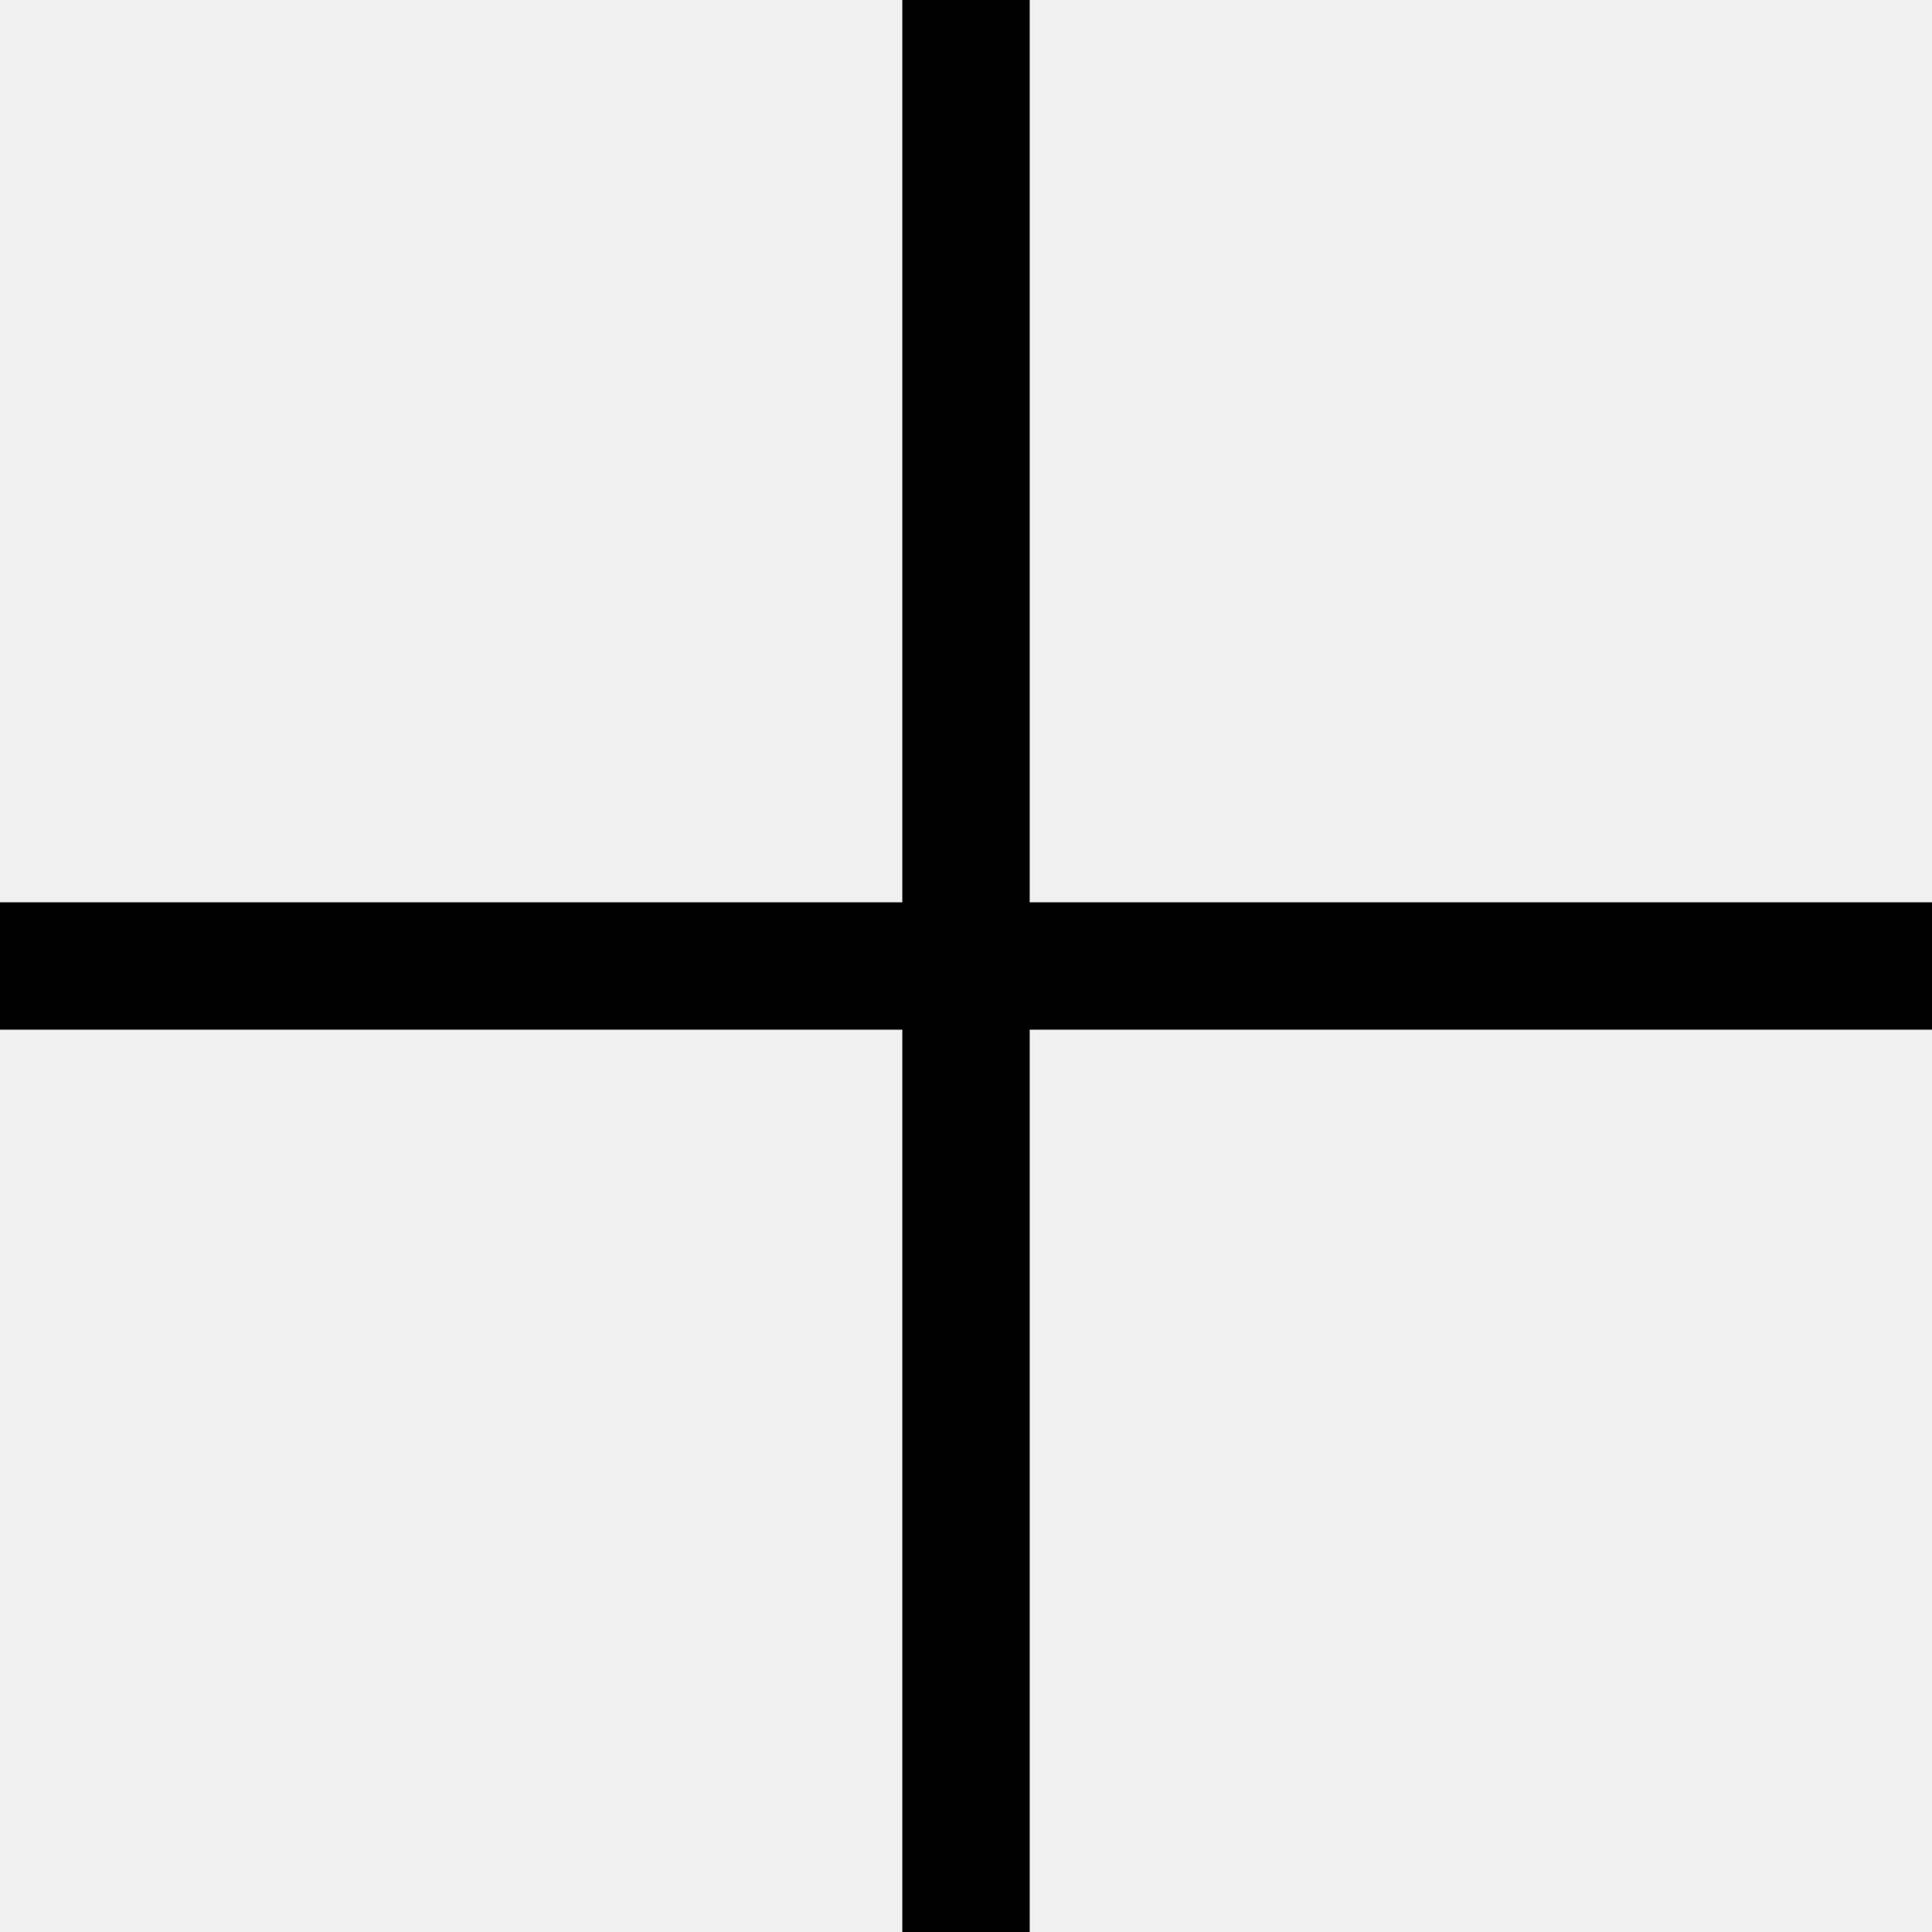
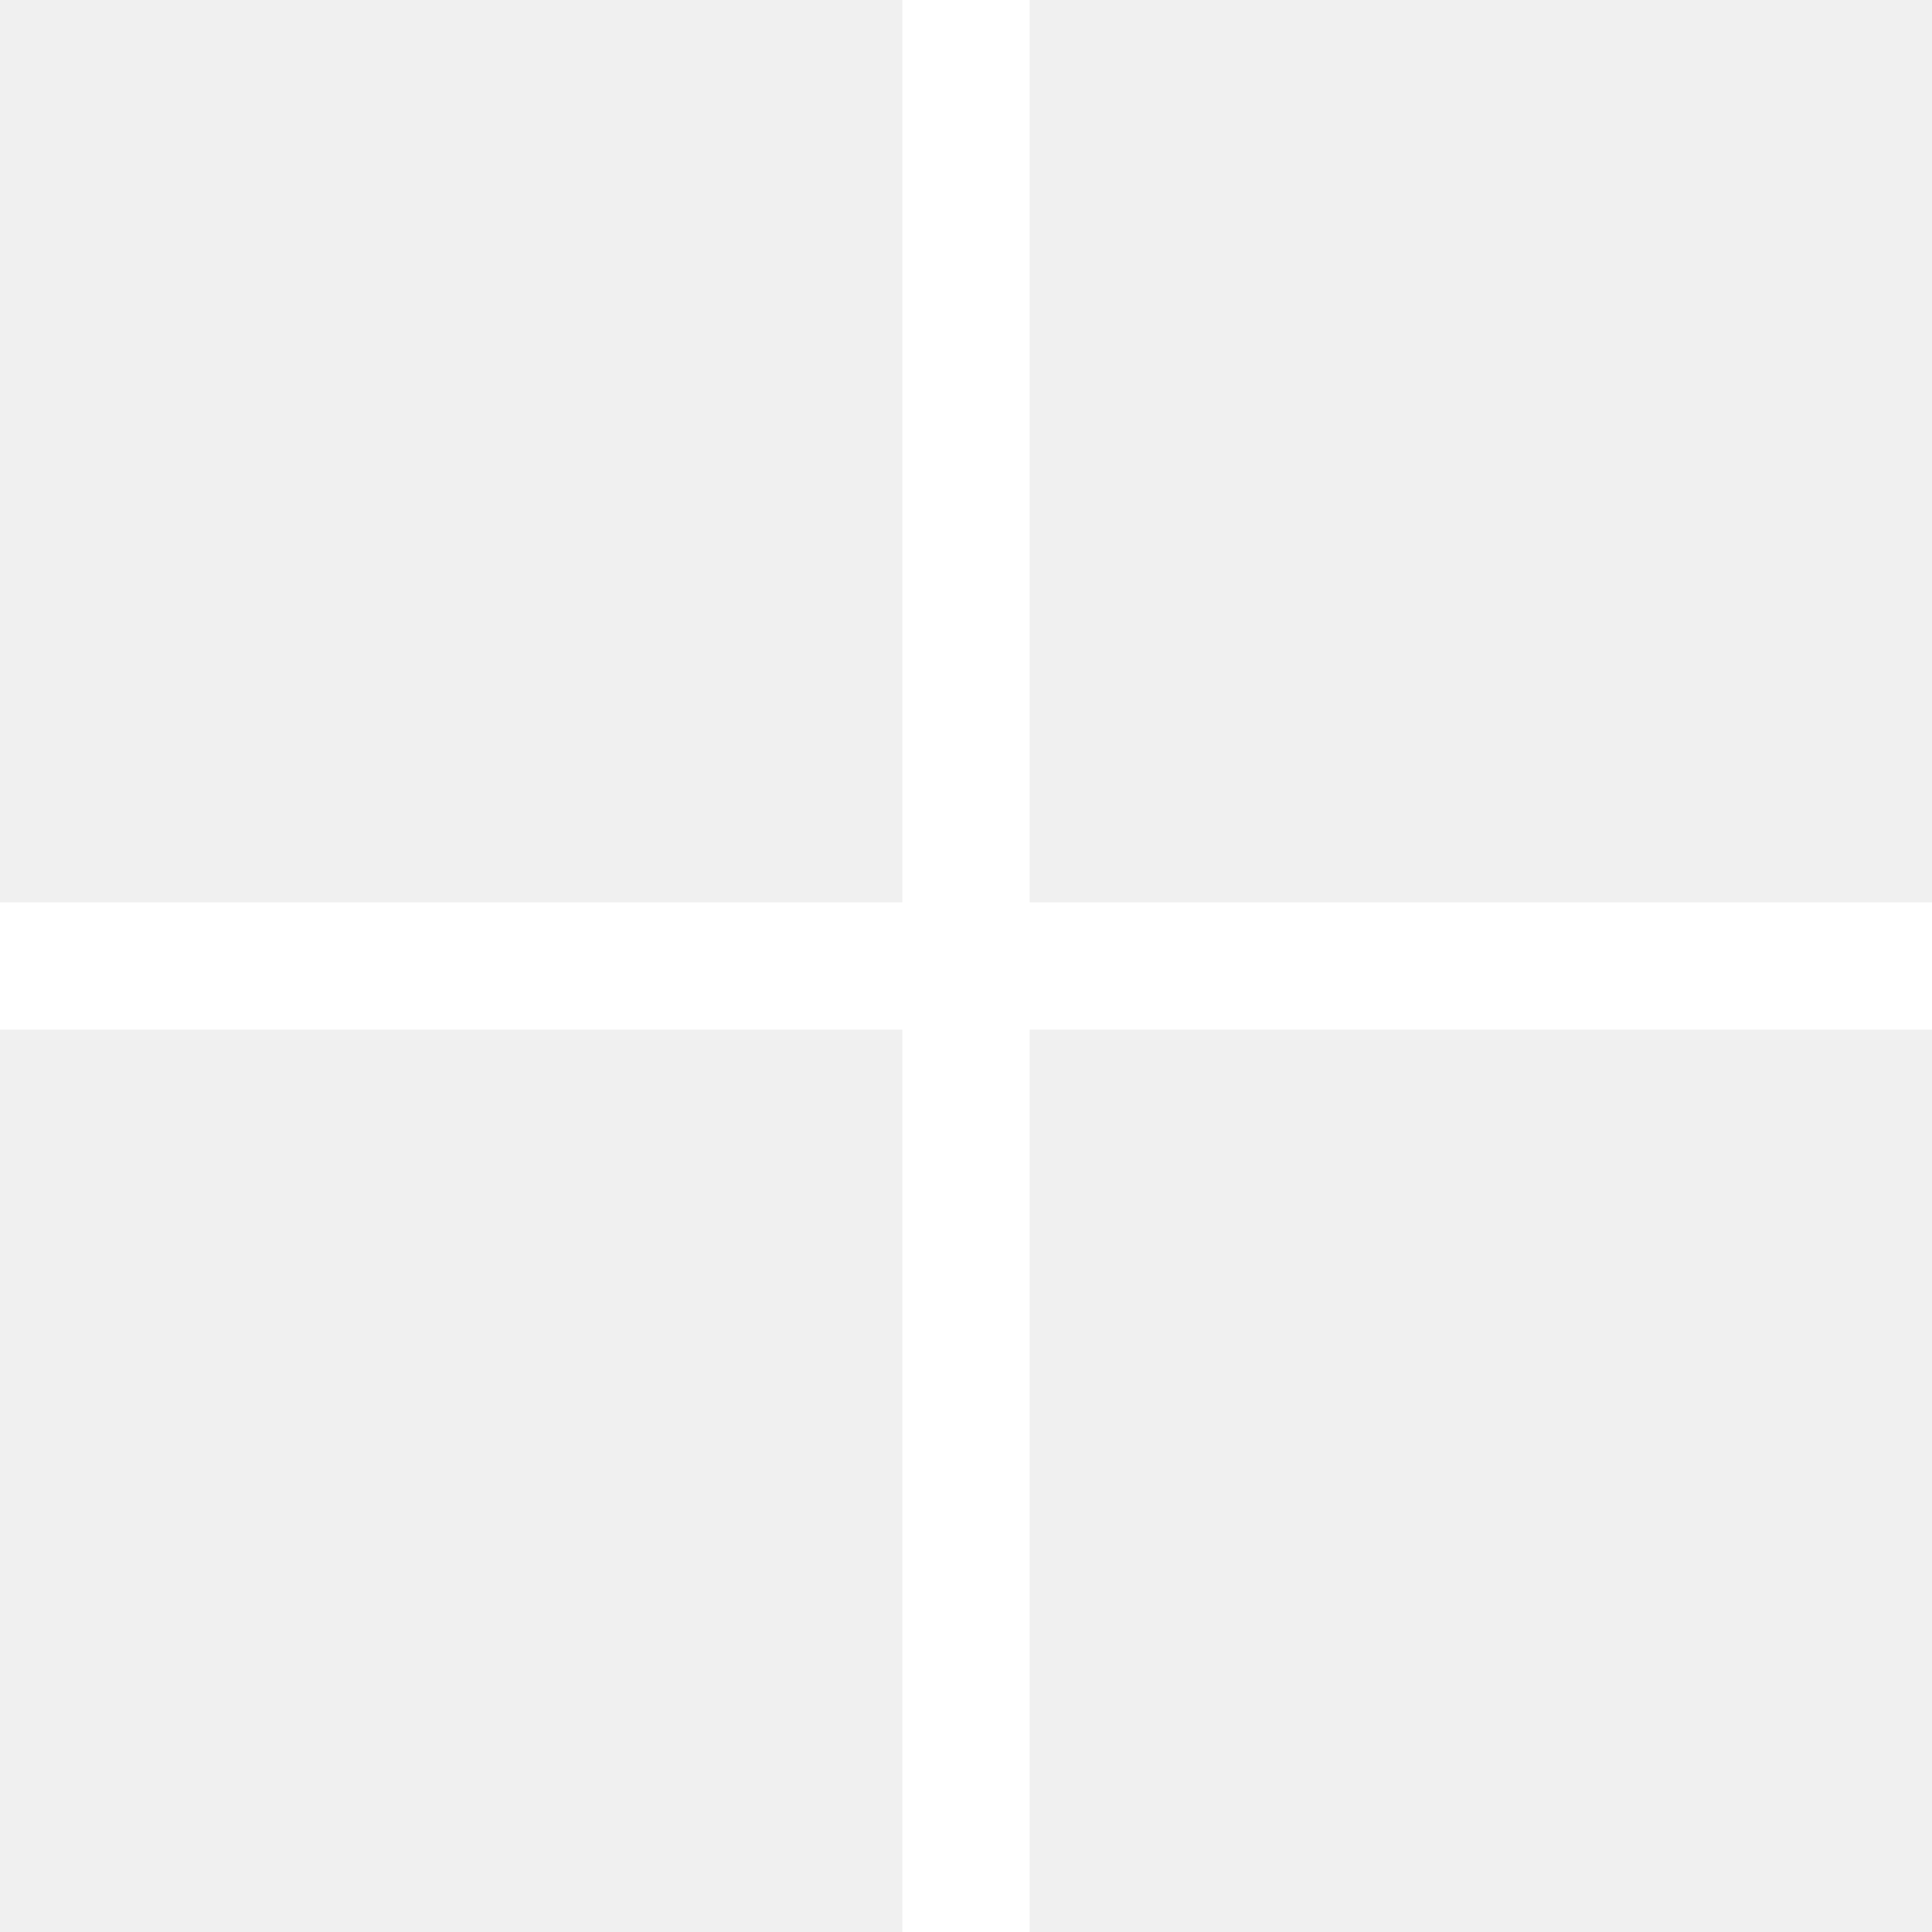
- <svg xmlns="http://www.w3.org/2000/svg" version="1.1" id="Layer_1" x="0px" y="0px" viewBox="0 0 455 455" style="enable-background:new 0 0 455 455;" xml:space="preserve">
+ <svg xmlns="http://www.w3.org/2000/svg" version="1.1" id="Layer_1" x="0px" y="0px" viewBox="0 0 455 455" fill="#FFF" style="enable-background:new 0 0 455 455;" xml:space="preserve">
  <polygon points="455,212.5 242.5,212.5 242.5,0 212.5,0 212.5,212.5 0,212.5 0,242.5 212.5,242.5 212.5,455 242.5,455 242.5,242.5   455,242.5 " />
  <g>
</g>
  <g>
</g>
  <g>
</g>
  <g>
</g>
  <g>
</g>
  <g>
</g>
  <g>
</g>
  <g>
</g>
  <g>
</g>
  <g>
</g>
  <g>
</g>
  <g>
</g>
  <g>
</g>
  <g>
</g>
  <g>
</g>
</svg>
